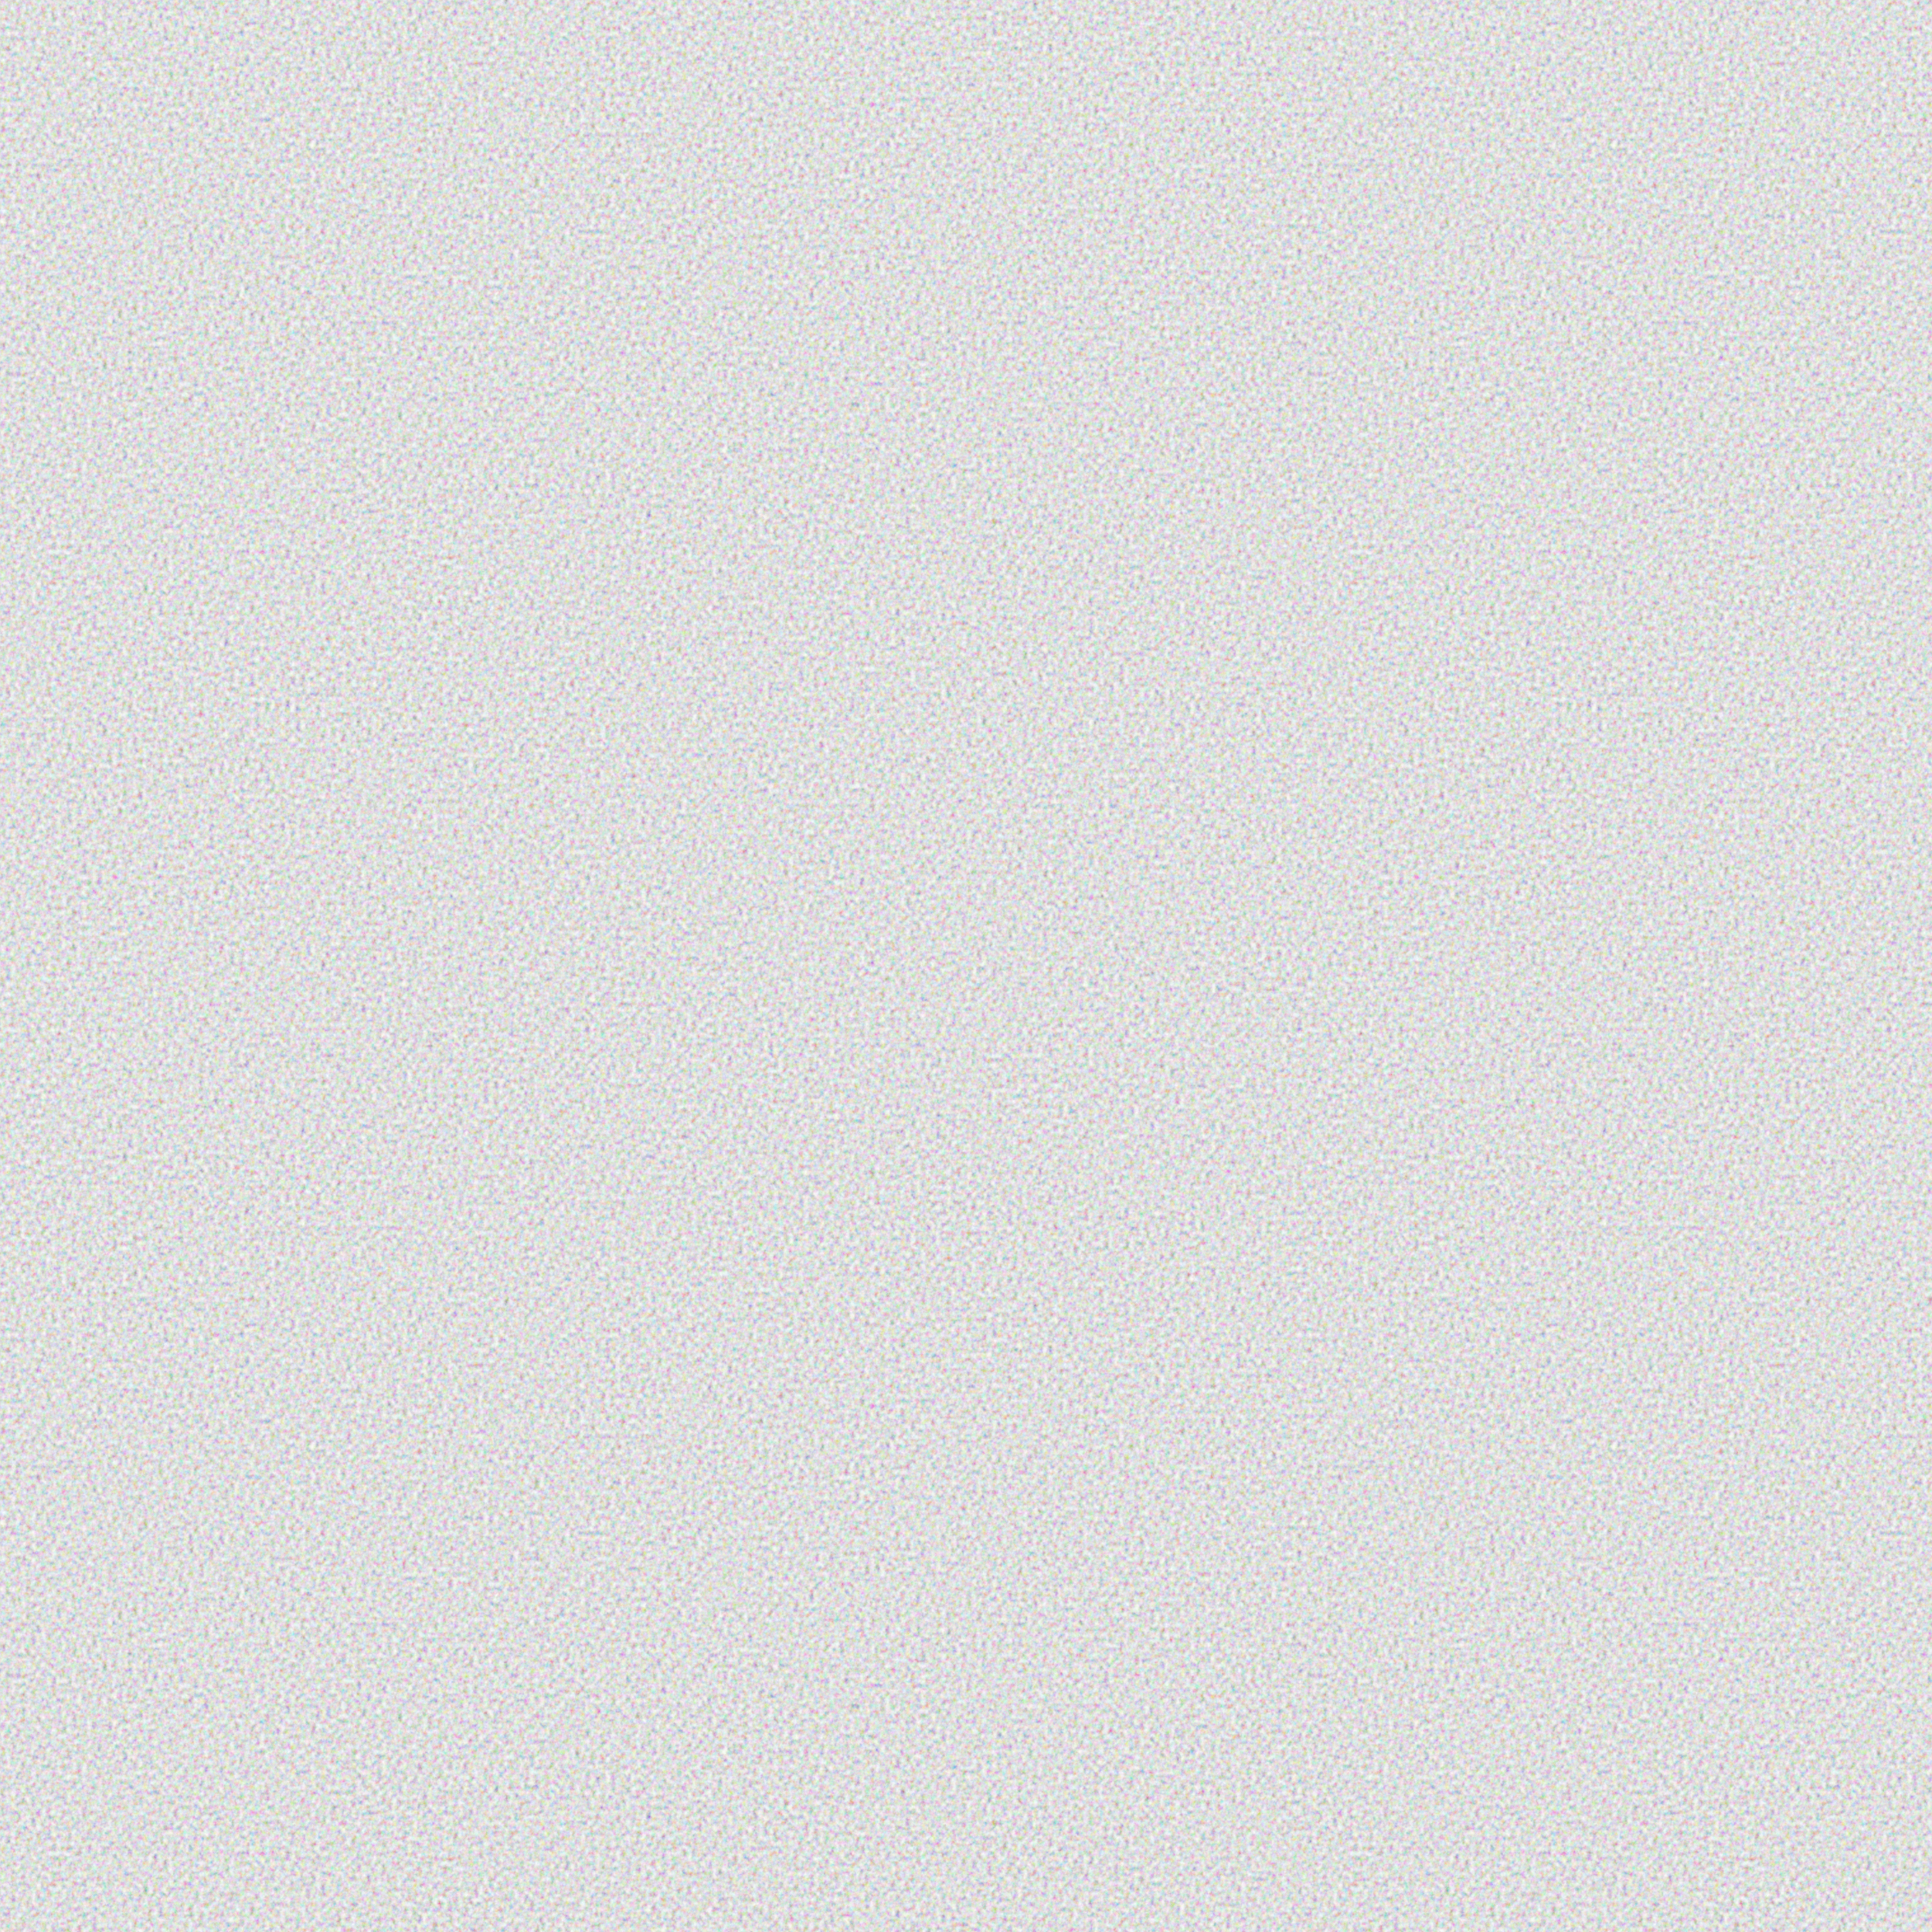
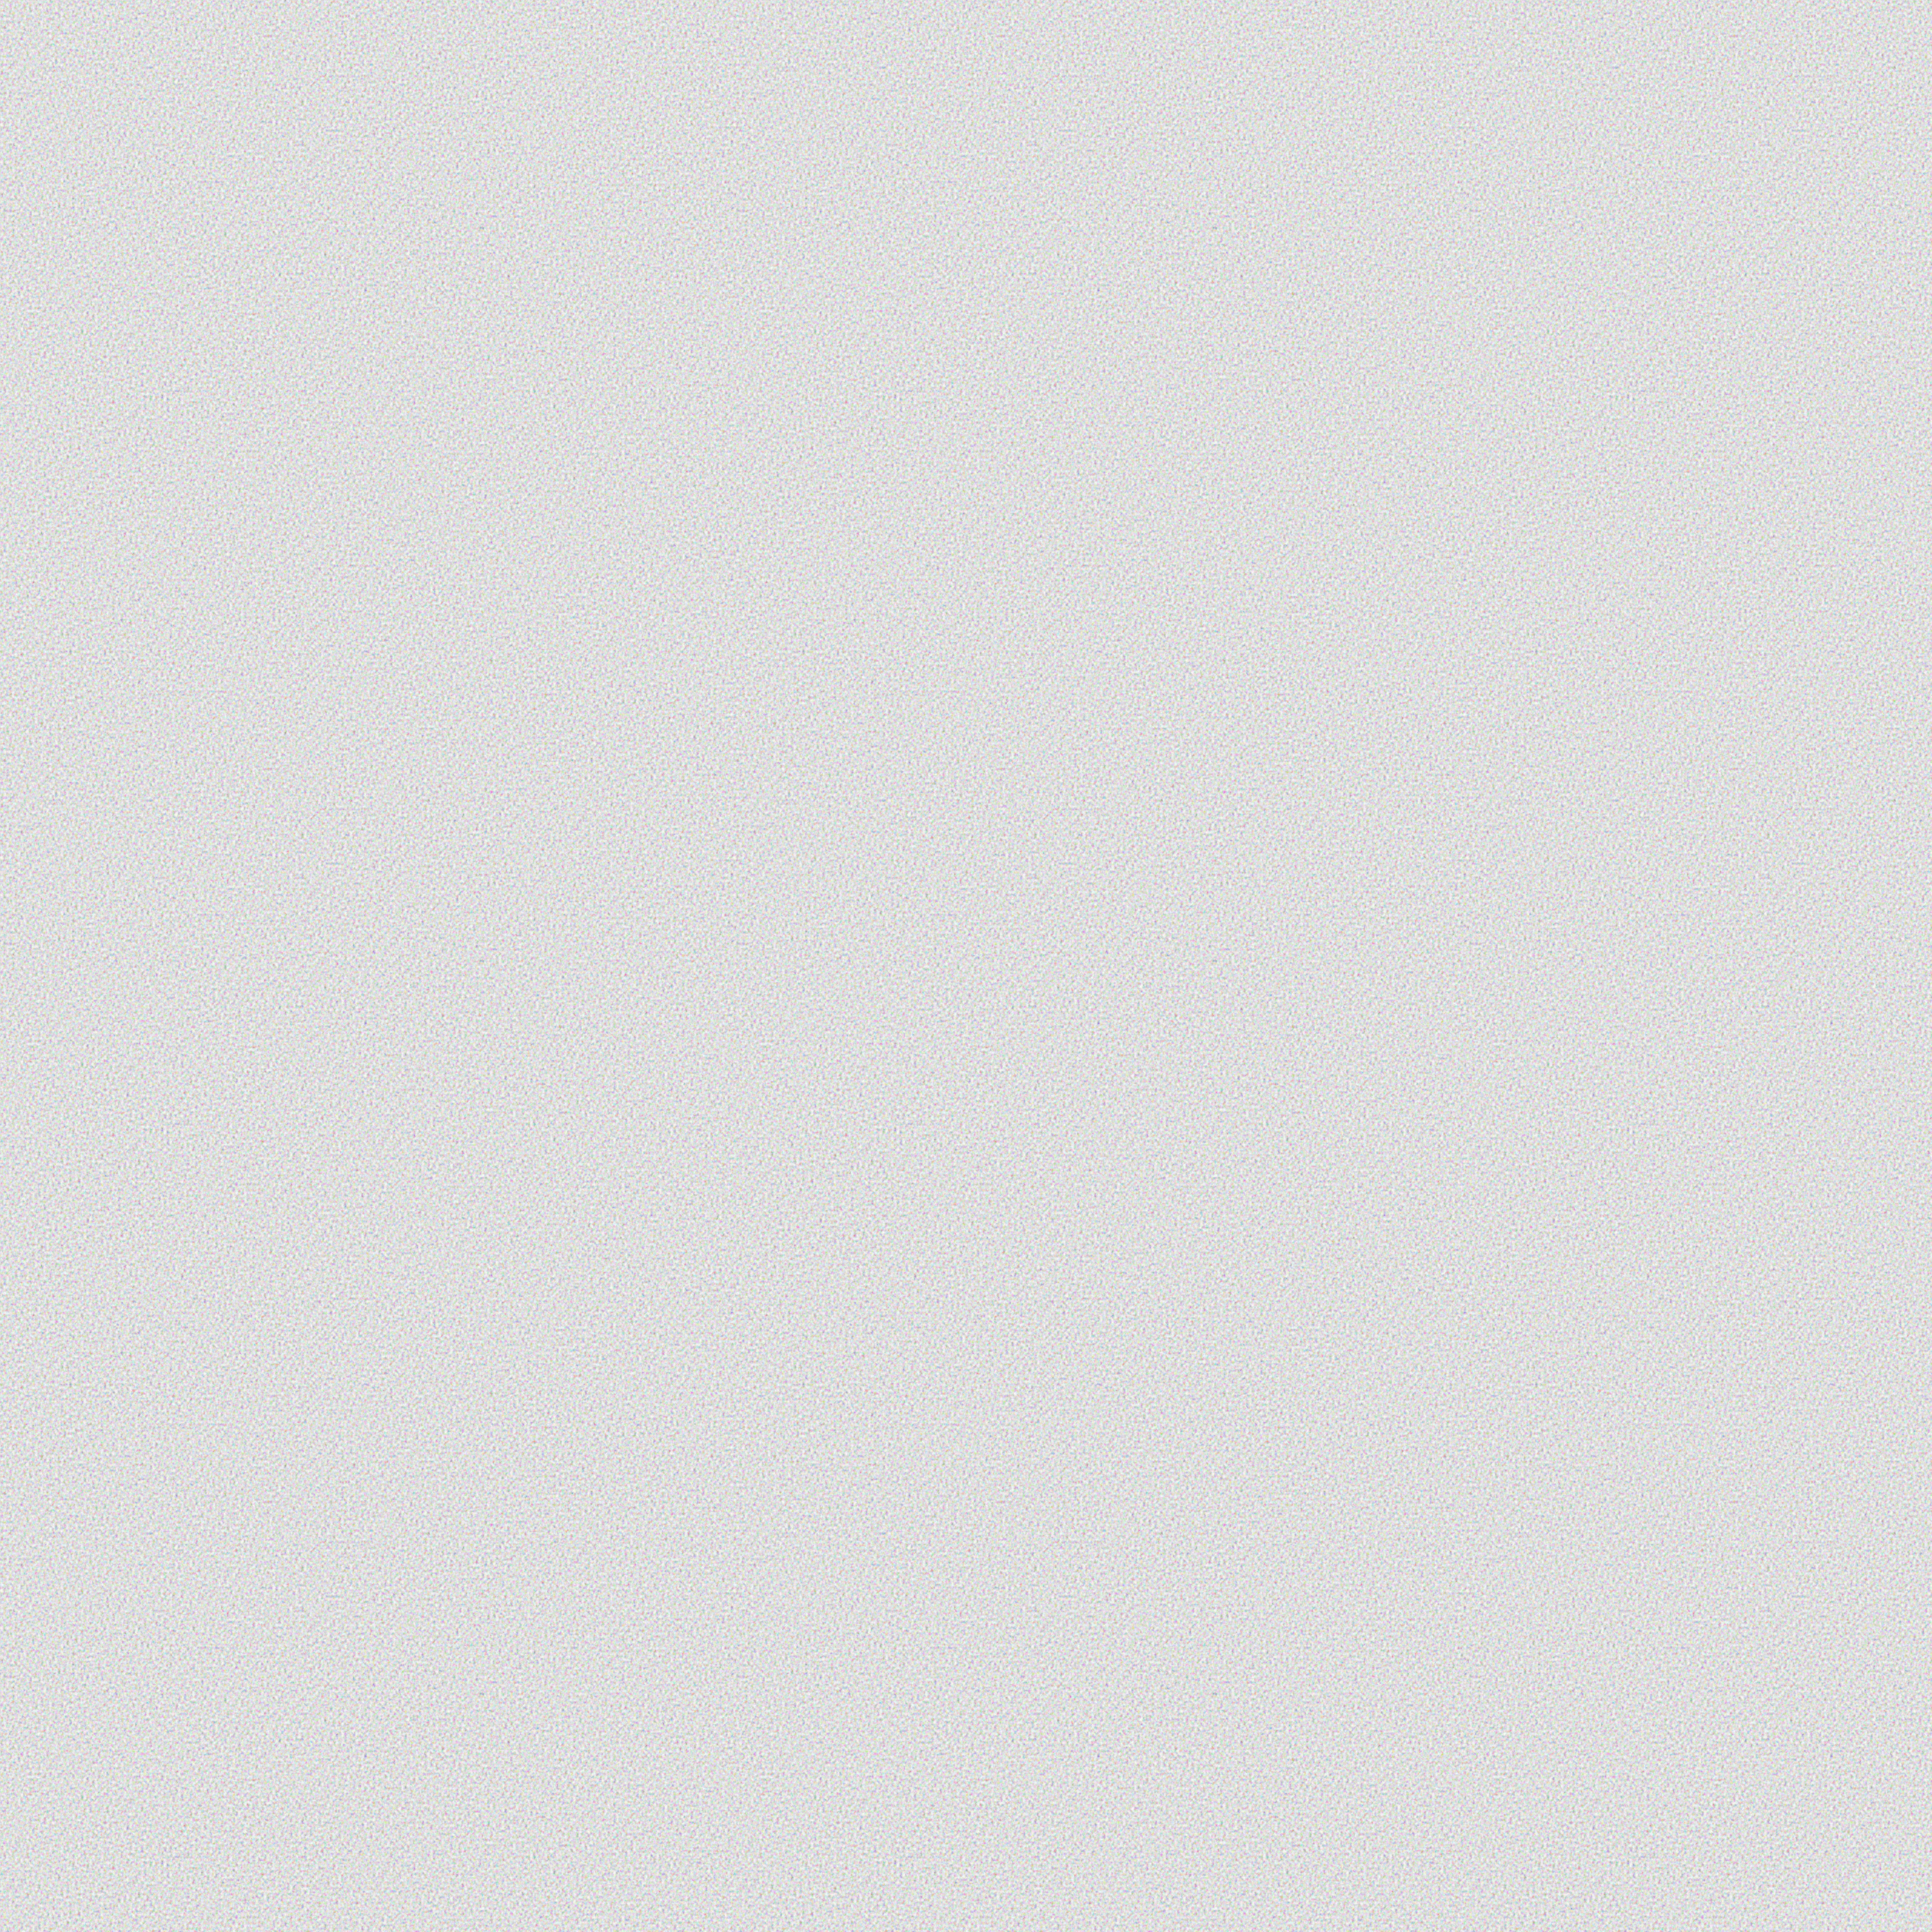
- <svg xmlns="http://www.w3.org/2000/svg" viewBox="0 0 400 400">
+ <svg xmlns="http://www.w3.org/2000/svg" viewBox="0 0 70 70">
  <filter id="noiseFilter">
-     <feTurbulence type="fractalNoise" baseFrequency="0.95" numOctaves="5" stitchTiles="stitch" />
+     <feTurbulence type="fractalNoise" baseFrequency="9.64" numOctaves="3" stitchTiles="stitch" />
  </filter>
  <rect width="100%" height="100%" filter="url(#noiseFilter)" />
</svg>
